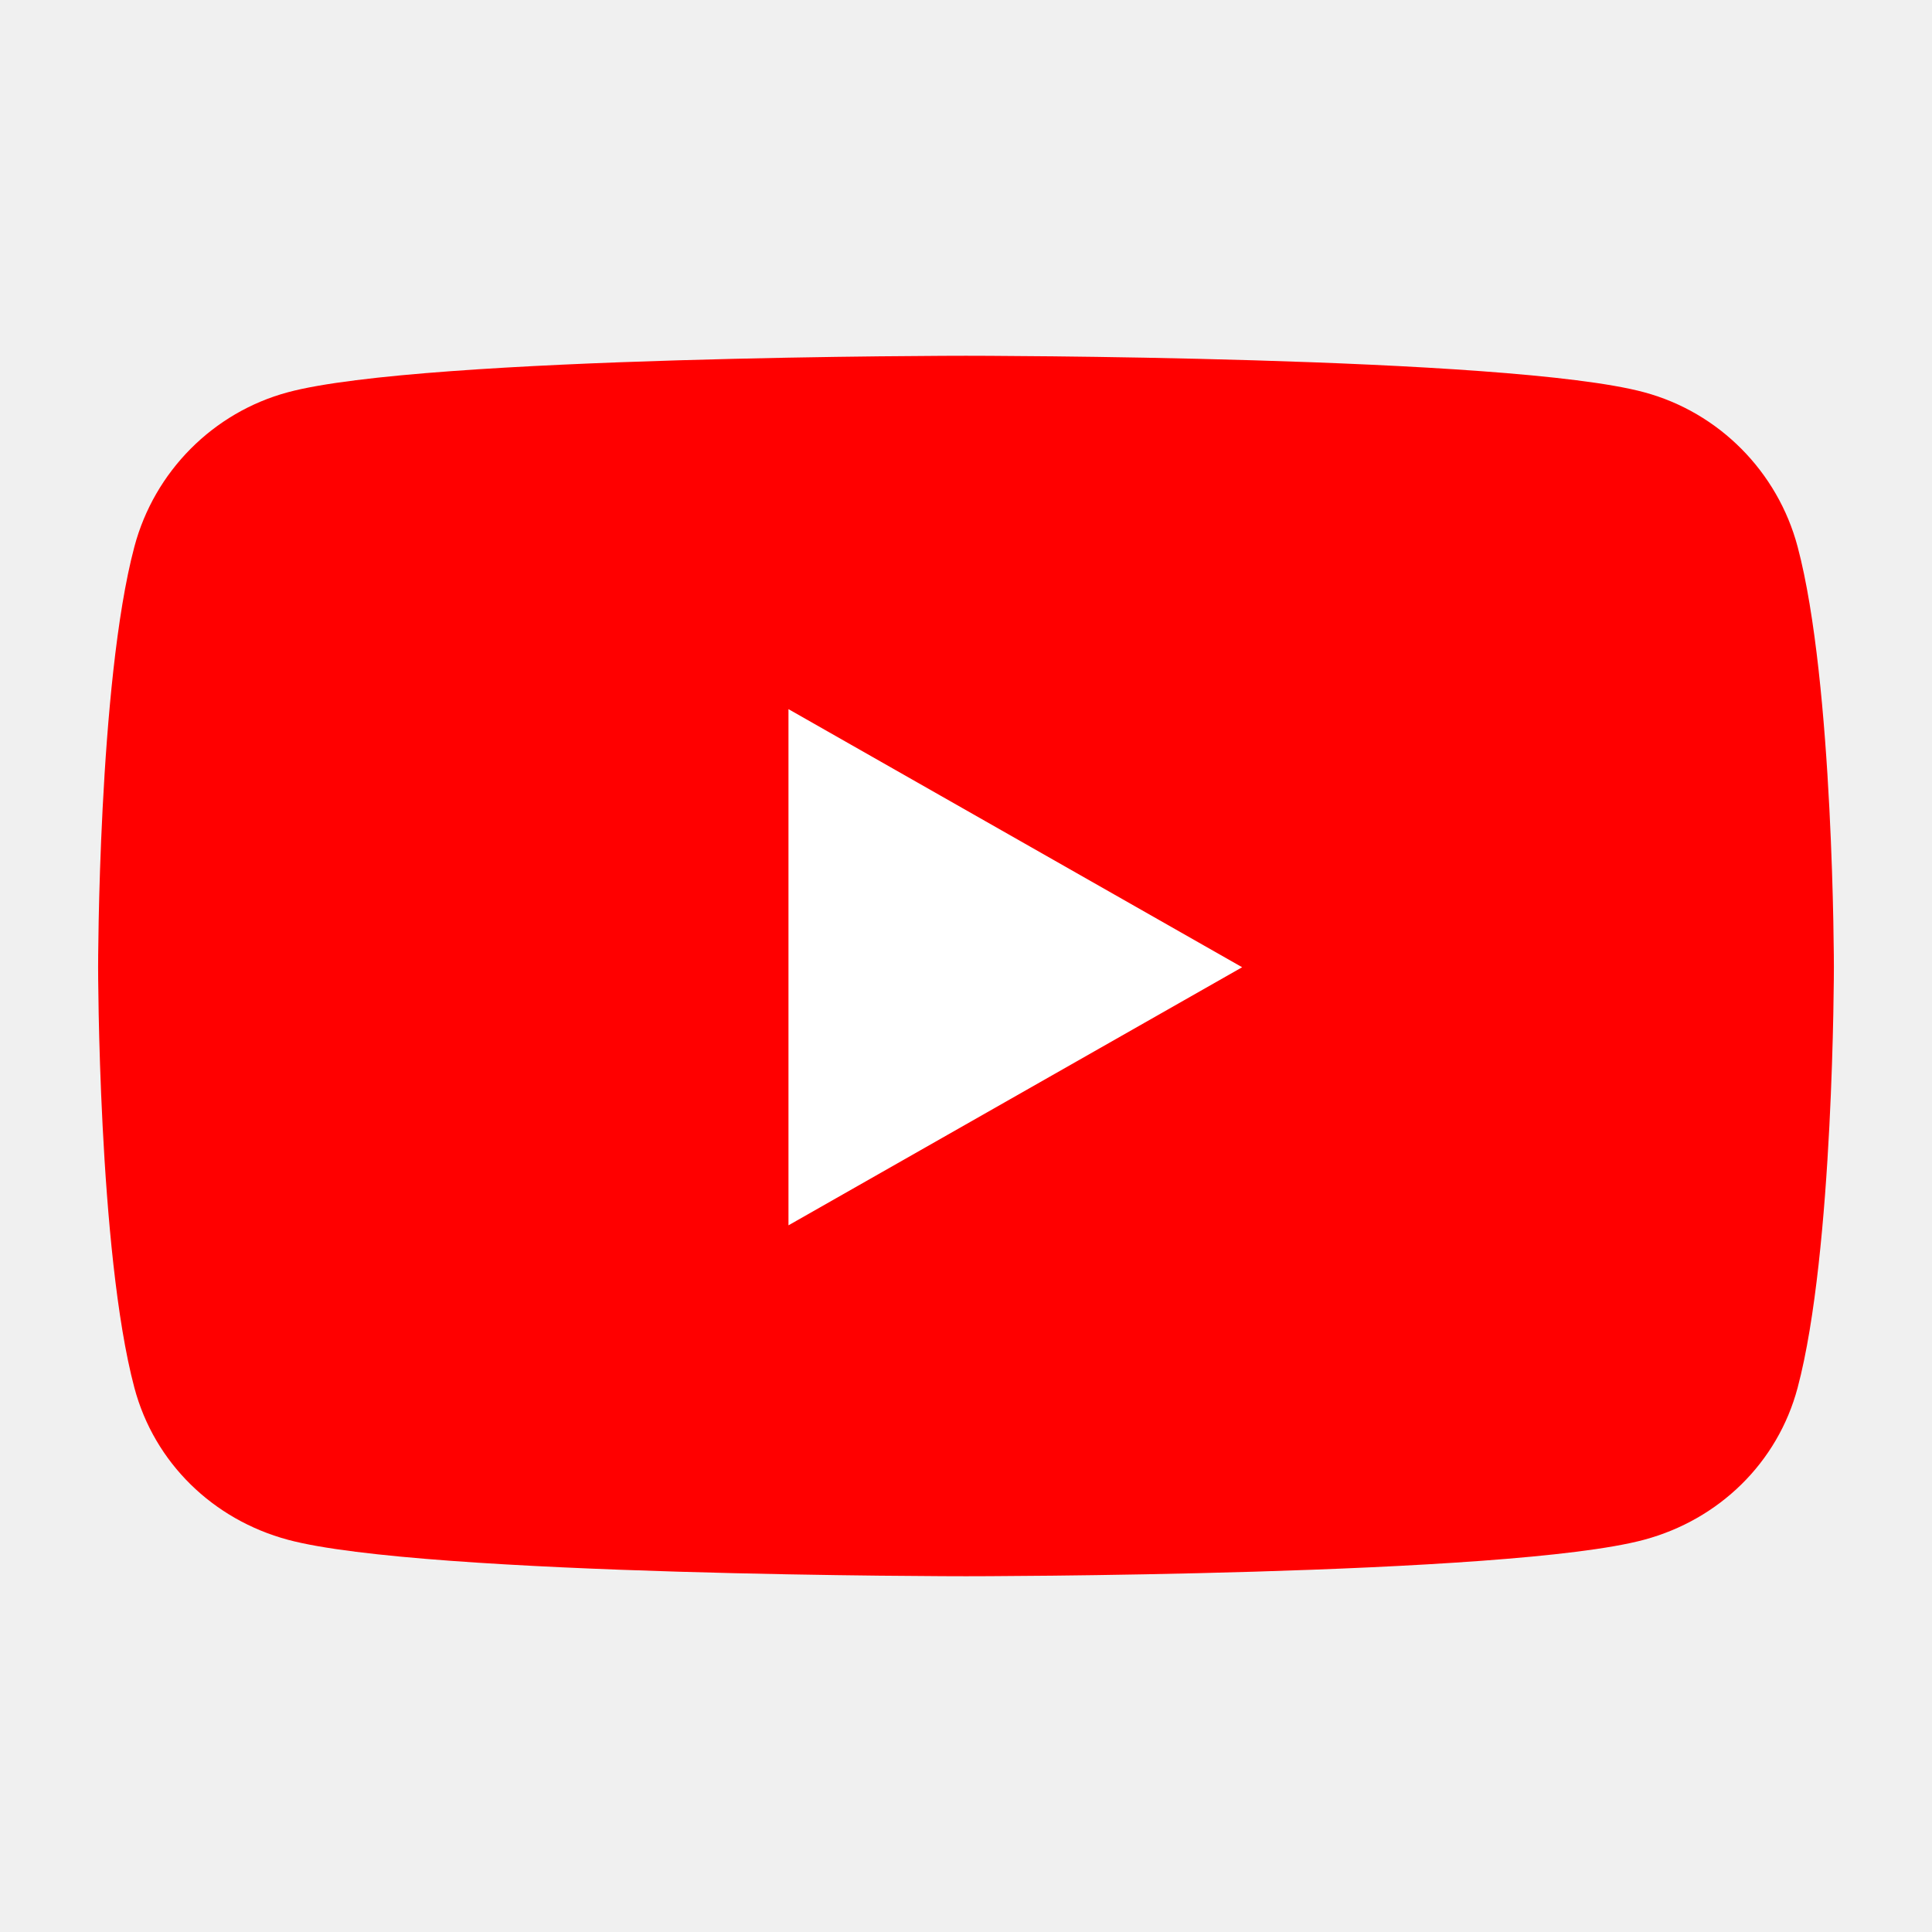
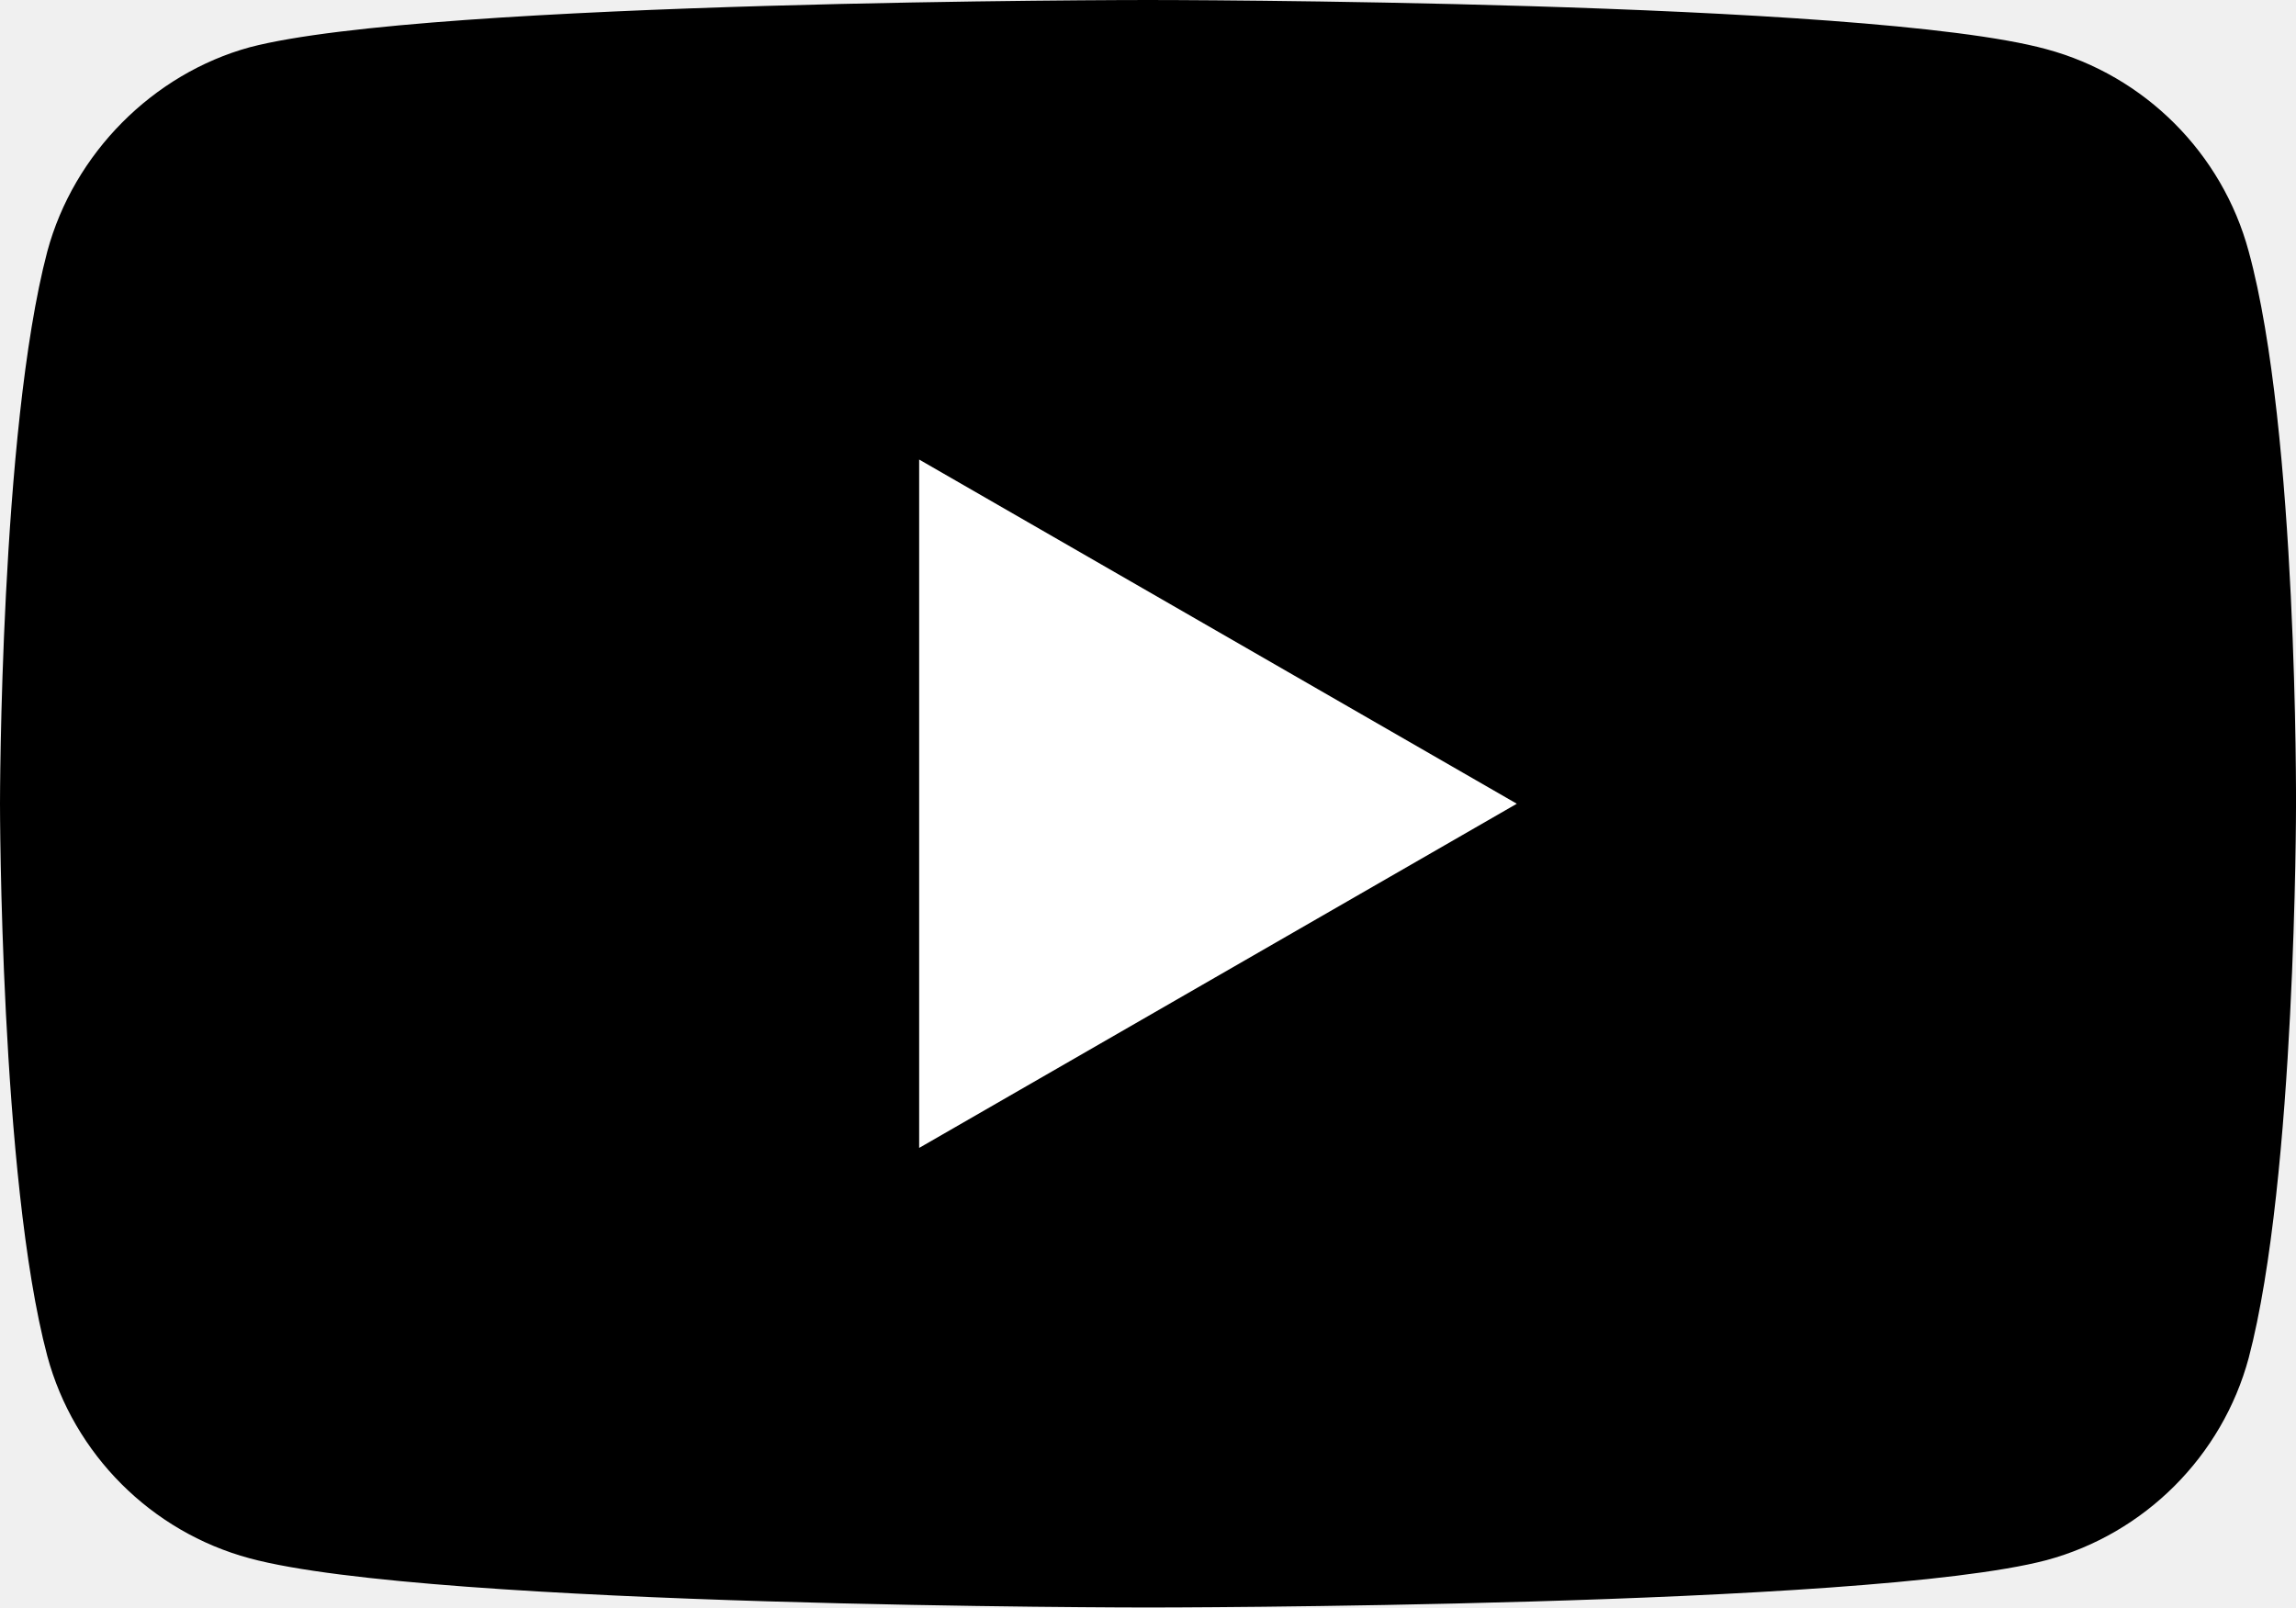
- <svg xmlns="http://www.w3.org/2000/svg" height="512px" style="enable-background:new 0 0 512 512;" version="1.1" viewBox="0 0 512 512" width="512px" xml:space="preserve">
-   <g id="_x33_95-youtube">
-     <g>
-       <path d="M476.387,144.888c-5.291-19.919-20.878-35.608-40.67-40.933C399.845,94.282,256,94.282,256,94.282    s-143.845,0-179.719,9.674c-19.791,5.325-35.378,21.013-40.668,40.933c-9.612,36.105-9.612,111.438-9.612,111.438    s0,75.334,9.612,111.438c5.29,19.92,20.877,34.955,40.668,40.281C112.155,417.719,256,417.719,256,417.719    s143.845,0,179.717-9.674c19.792-5.326,35.379-20.361,40.67-40.281c9.612-36.104,9.612-111.438,9.612-111.438    S485.999,180.994,476.387,144.888z" style="fill:#FF0000;" />
-       <polygon points="208.954,324.723 208.954,187.93 329.18,256.328   " style="fill:#FFFFFF;" />
-     </g>
+ <svg xmlns="http://www.w3.org/2000/svg" xml:space="preserve" id="Layer_1" width="71.412" height="50" x="0" y="0" version="1.1" viewBox="0 0 71.412 50">
+   <style id="style3" type="text/css">
+     .st2{fill:#282828}
+   </style>
+   <g id="g5" transform="scale(.58824)">
+     <path id="path7" fill="#00000" fill-opacity="1" d="M118.9 13.3c-1.4-5.2-5.5-9.3-10.7-10.7C98.7 0 60.7 0 60.7 0s-38 0-47.5 2.5C8.1 3.9 3.9 8.1 2.5 13.3 0 22.8 0 42.5 0 42.5s0 19.8 2.5 29.2C3.9 76.9 8 81 13.2 82.4 22.8 85 60.7 85 60.7 85s38 0 47.5-2.5c5.2-1.4 9.3-5.5 10.7-10.7 2.5-9.5 2.5-29.2 2.5-29.2s.1-19.8-2.5-29.3z" />
+     <path id="polygon9" fill="#fff" d="M80.2 42.5 48.6 24.3v36.4z" />
  </g>
-   <g id="Layer_1" />
</svg>
